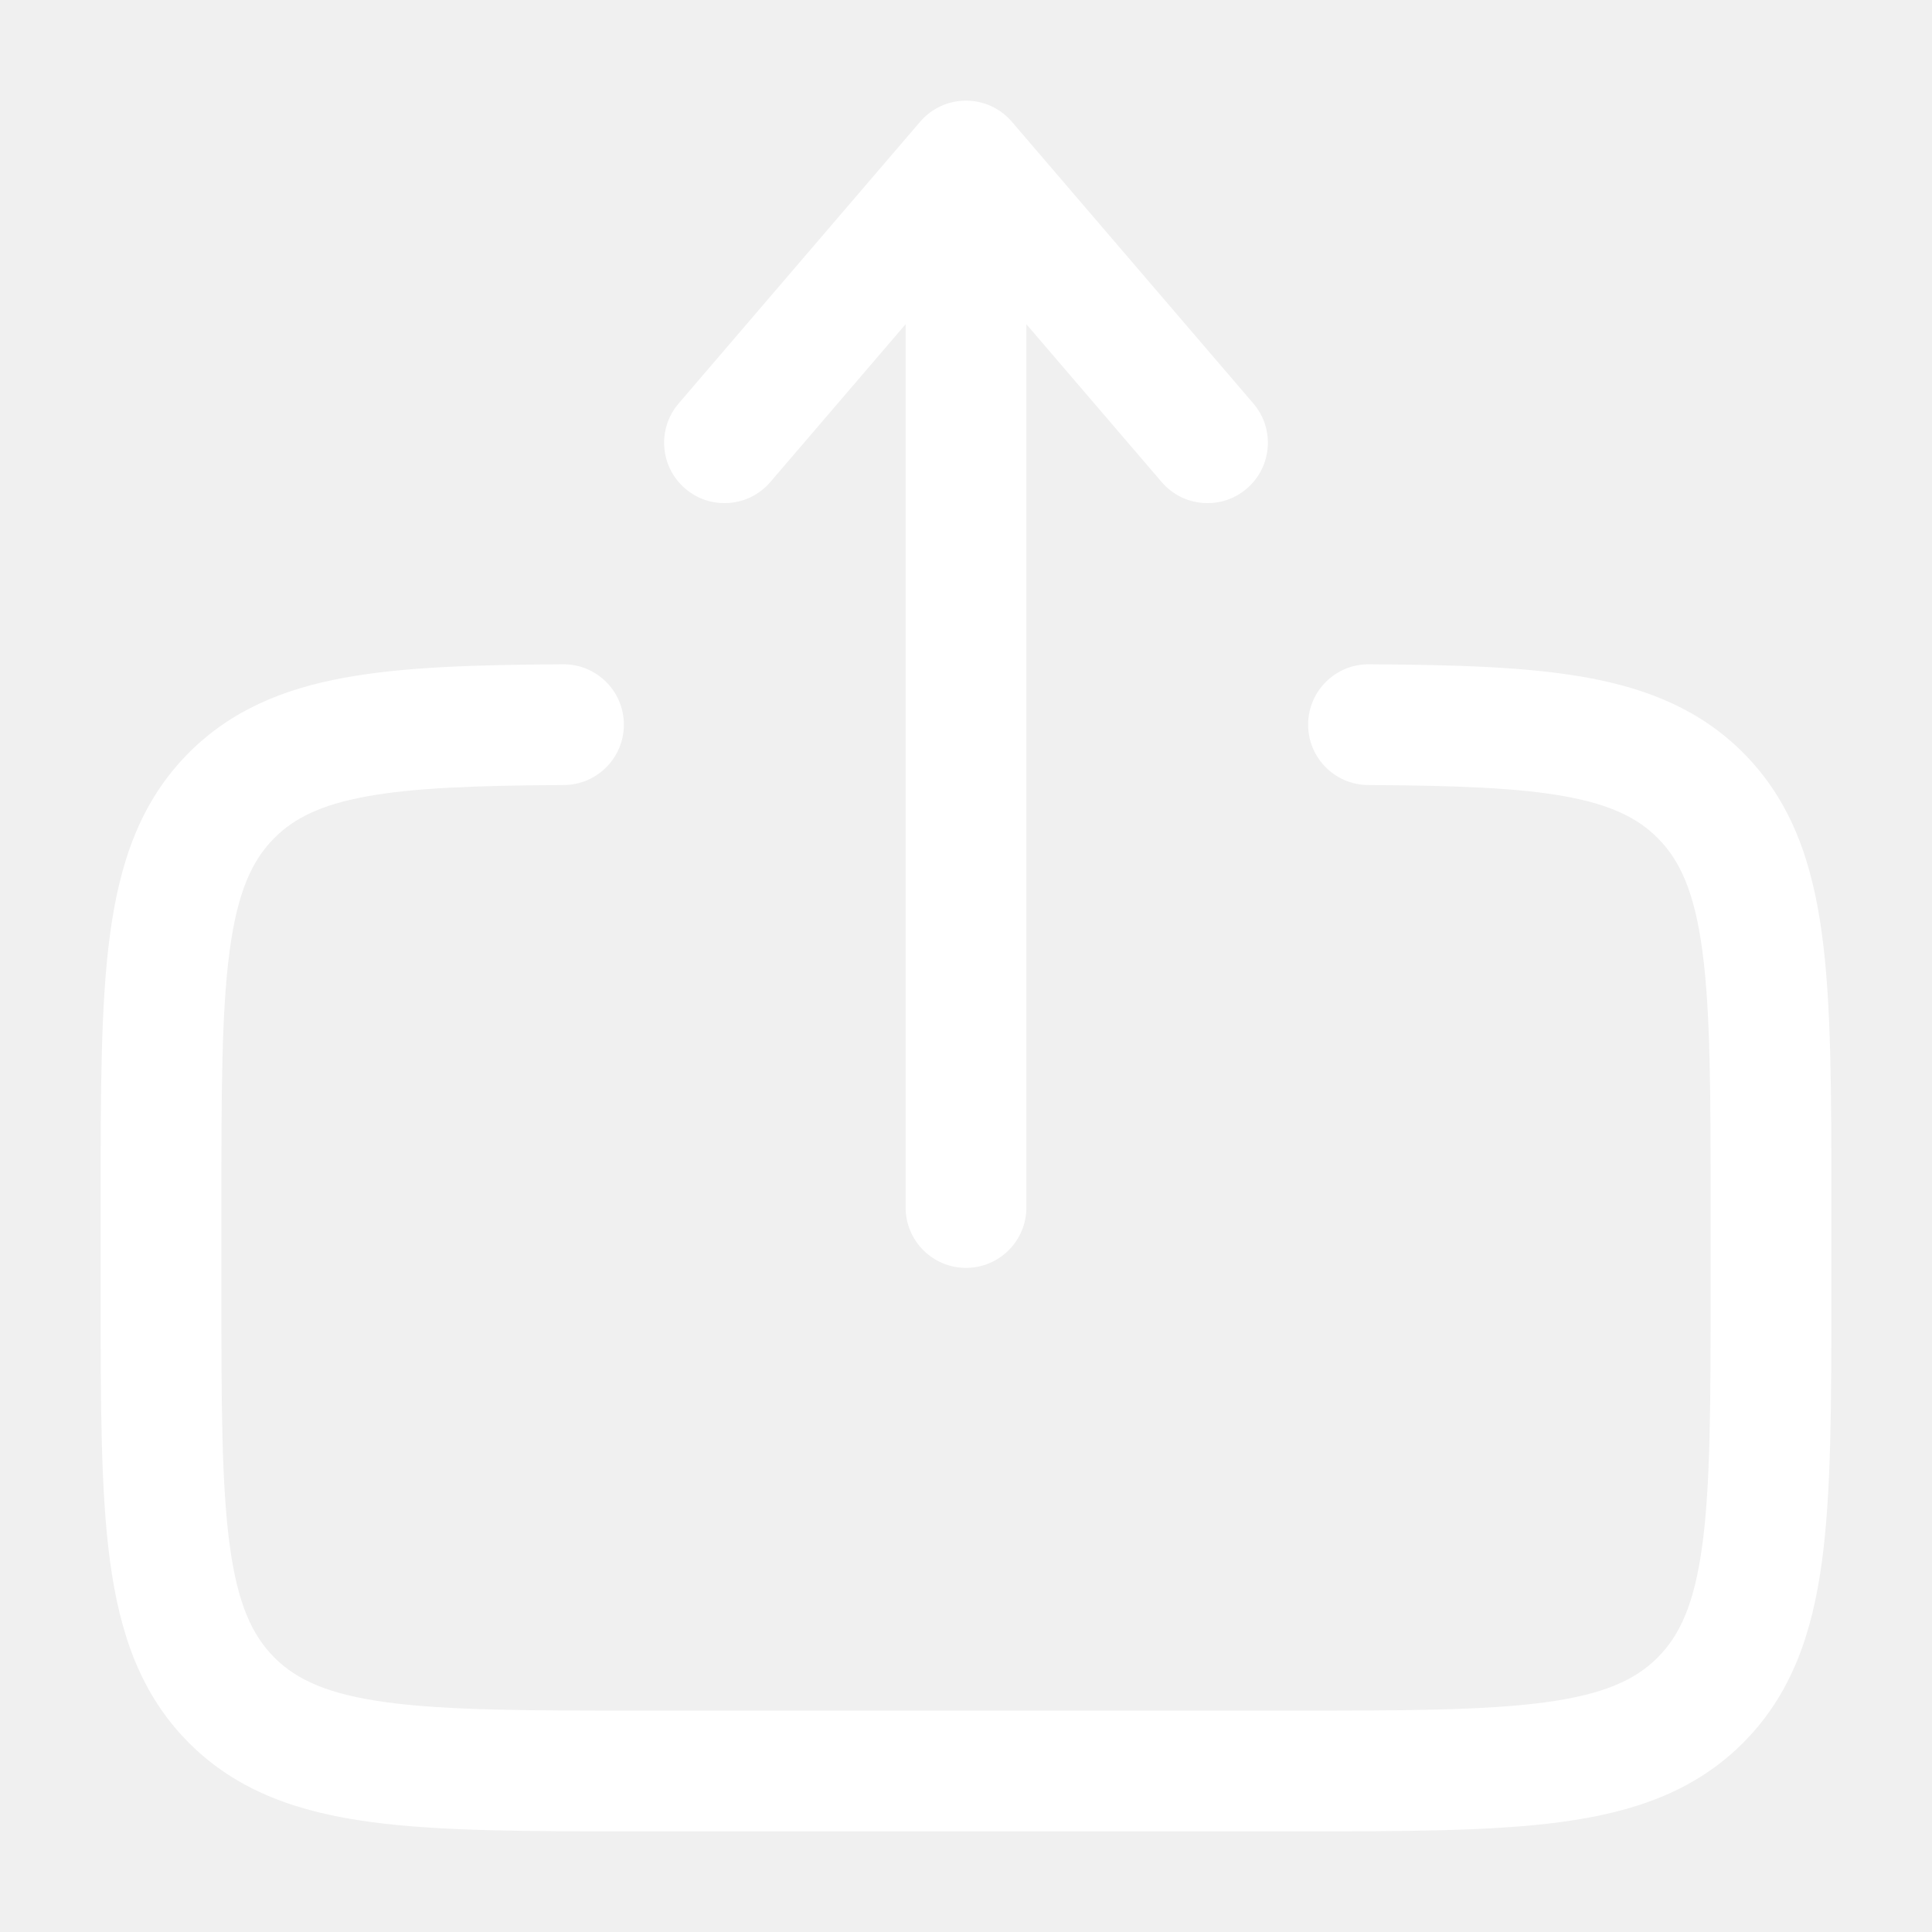
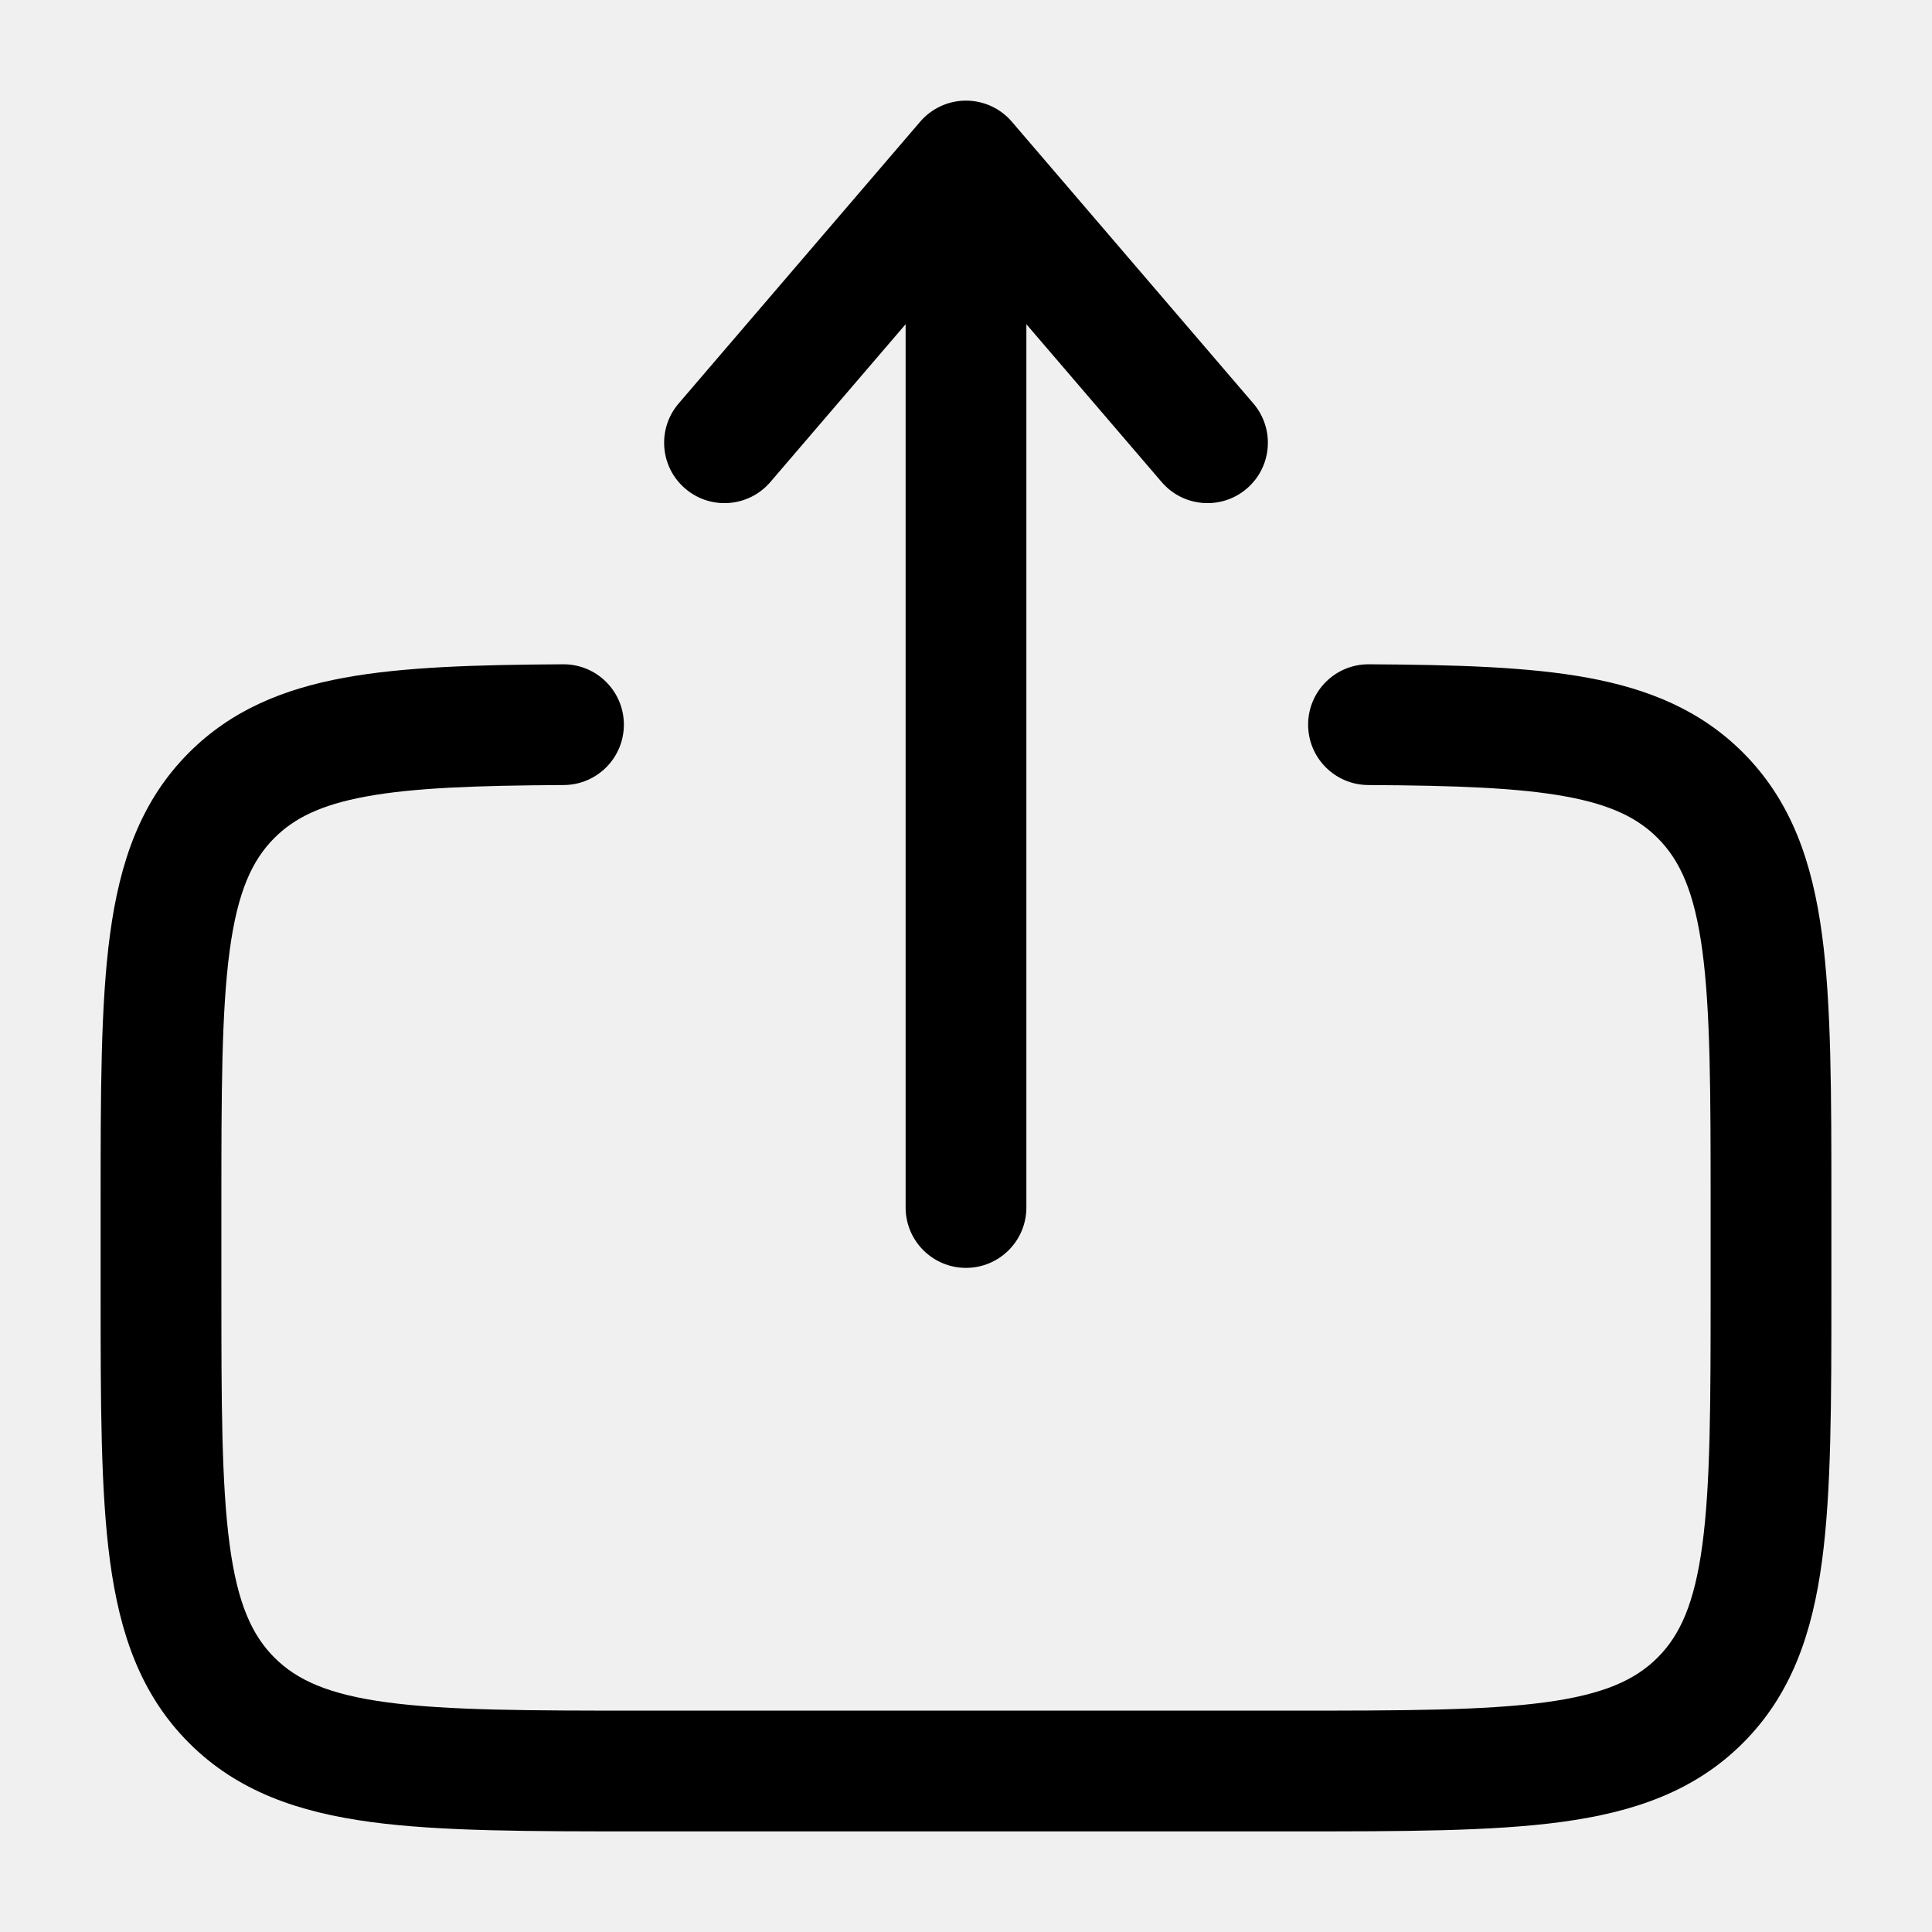
<svg xmlns="http://www.w3.org/2000/svg" width="800" height="800" viewBox="0 0 800 800" fill="none">
  <g>
-     <path d="M358.333 0C365.63 0 372.567 3.189 377.313 8.73C377.313 8.73 477.313 125.397 477.313 125.397C486.3 135.88 485.087 151.663 474.603 160.648C464.12 169.634 448.337 168.42 439.353 157.936C439.353 157.936 383.333 92.581 383.333 92.581C383.333 92.581 383.333 458.333 383.333 458.333C383.333 472.14 372.14 483.333 358.333 483.333C344.527 483.333 333.333 472.14 333.333 458.333C333.333 458.333 333.333 92.581 333.333 92.581C333.333 92.581 277.315 157.936 277.315 157.936C268.329 168.42 252.547 169.634 242.064 160.648C231.58 151.663 230.366 135.88 239.352 125.397C239.352 125.397 339.353 8.73 339.353 8.73C344.1 3.189 351.037 0 358.333 0ZM191.528 233.399C205.334 233.322 216.589 244.452 216.666 258.259C216.743 272.066 205.613 283.321 191.806 283.398C155.356 283.601 129.52 284.547 109.912 288.149C91.018 291.62 80.082 297.193 71.967 305.307C62.742 314.533 56.727 327.487 53.438 351.943C50.053 377.123 50 410.493 50 458.34C50 458.34 50 491.673 50 491.673C50 539.52 50.053 572.89 53.438 598.07C56.727 622.53 62.742 635.48 71.967 644.707C81.192 653.933 94.145 659.947 118.604 663.237C143.782 666.62 177.153 666.673 225 666.673C225 666.673 491.667 666.673 491.667 666.673C539.513 666.673 572.883 666.62 598.063 663.237C622.523 659.947 635.473 653.933 644.7 644.707C653.927 635.48 659.94 622.53 663.23 598.07C666.613 572.89 666.667 539.52 666.667 491.673C666.667 491.673 666.667 458.34 666.667 458.34C666.667 410.493 666.613 377.123 663.23 351.943C659.94 327.487 653.927 314.533 644.7 305.307C636.583 297.193 625.65 291.62 606.757 288.149C587.147 284.547 561.31 283.601 524.86 283.398C511.053 283.321 499.923 272.066 500 258.259C500.077 244.452 511.333 233.322 525.14 233.399C561.19 233.599 591.237 234.462 615.787 238.972C641.053 243.613 662.557 252.454 680.057 269.952C700.12 290.016 708.75 315.28 712.783 345.283C716.667 374.18 716.667 410.927 716.667 456.51C716.667 456.51 716.667 493.503 716.667 493.503C716.667 539.09 716.667 575.833 712.783 604.733C708.75 634.737 700.12 659.997 680.057 680.063C659.99 700.127 634.73 708.757 604.727 712.79C575.827 716.677 539.083 716.673 493.497 716.673C493.497 716.673 223.171 716.673 223.171 716.673C177.585 716.673 140.841 716.677 111.942 712.79C81.938 708.757 56.676 700.127 36.612 680.063C16.548 659.997 7.918 634.737 3.884 604.733C-0.001 575.833 -0.001 539.09 1.52588e-05 493.503C1.52588e-05 493.503 1.52588e-05 456.51 1.52588e-05 456.51C-0.001 410.923 -0.001 374.18 3.884 345.283C7.918 315.28 16.548 290.016 36.612 269.952C54.109 252.454 75.612 243.613 100.878 238.972C125.43 234.462 155.477 233.599 191.528 233.399Z" fill="#FFFFFF" fill-rule="evenodd" transform="translate(41.667 41.667)" />
+     <path d="M358.333 0C365.63 0 372.567 3.189 377.313 8.73C377.313 8.73 477.313 125.397 477.313 125.397C486.3 135.88 485.087 151.663 474.603 160.648C464.12 169.634 448.337 168.42 439.353 157.936C439.353 157.936 383.333 92.581 383.333 92.581C383.333 92.581 383.333 458.333 383.333 458.333C383.333 472.14 372.14 483.333 358.333 483.333C344.527 483.333 333.333 472.14 333.333 458.333C333.333 458.333 333.333 92.581 333.333 92.581C333.333 92.581 277.315 157.936 277.315 157.936C268.329 168.42 252.547 169.634 242.064 160.648C231.58 151.663 230.366 135.88 239.352 125.397C239.352 125.397 339.353 8.73 339.353 8.73C344.1 3.189 351.037 0 358.333 0ZM191.528 233.399C205.334 233.322 216.589 244.452 216.666 258.259C216.743 272.066 205.613 283.321 191.806 283.398C155.356 283.601 129.52 284.547 109.912 288.149C91.018 291.62 80.082 297.193 71.967 305.307C62.742 314.533 56.727 327.487 53.438 351.943C50.053 377.123 50 410.493 50 458.34C50 458.34 50 491.673 50 491.673C50 539.52 50.053 572.89 53.438 598.07C56.727 622.53 62.742 635.48 71.967 644.707C81.192 653.933 94.145 659.947 118.604 663.237C143.782 666.62 177.153 666.673 225 666.673C225 666.673 491.667 666.673 491.667 666.673C539.513 666.673 572.883 666.62 598.063 663.237C622.523 659.947 635.473 653.933 644.7 644.707C653.927 635.48 659.94 622.53 663.23 598.07C666.613 572.89 666.667 539.52 666.667 491.673C666.667 491.673 666.667 458.34 666.667 458.34C666.667 410.493 666.613 377.123 663.23 351.943C659.94 327.487 653.927 314.533 644.7 305.307C636.583 297.193 625.65 291.62 606.757 288.149C587.147 284.547 561.31 283.601 524.86 283.398C511.053 283.321 499.923 272.066 500 258.259C500.077 244.452 511.333 233.322 525.14 233.399C561.19 233.599 591.237 234.462 615.787 238.972C641.053 243.613 662.557 252.454 680.057 269.952C700.12 290.016 708.75 315.28 712.783 345.283C716.667 374.18 716.667 410.927 716.667 456.51C716.667 456.51 716.667 493.503 716.667 493.503C716.667 539.09 716.667 575.833 712.783 604.733C708.75 634.737 700.12 659.997 680.057 680.063C659.99 700.127 634.73 708.757 604.727 712.79C575.827 716.677 539.083 716.673 493.497 716.673C493.497 716.673 223.171 716.673 223.171 716.673C177.585 716.673 140.841 716.677 111.942 712.79C81.938 708.757 56.676 700.127 36.612 680.063C16.548 659.997 7.918 634.737 3.884 604.733C-0.001 575.833 -0.001 539.09 1.52588e-05 493.503C1.52588e-05 493.503 1.52588e-05 456.51 1.52588e-05 456.51C-0.001 410.923 -0.001 374.18 3.884 345.283C7.918 315.28 16.548 290.016 36.612 269.952C54.109 252.454 75.612 243.613 100.878 238.972C125.43 234.462 155.477 233.599 191.528 233.399Z" fill="#000000" fill-rule="evenodd" transform="translate(41.667 41.667)" />
  </g>
</svg>
